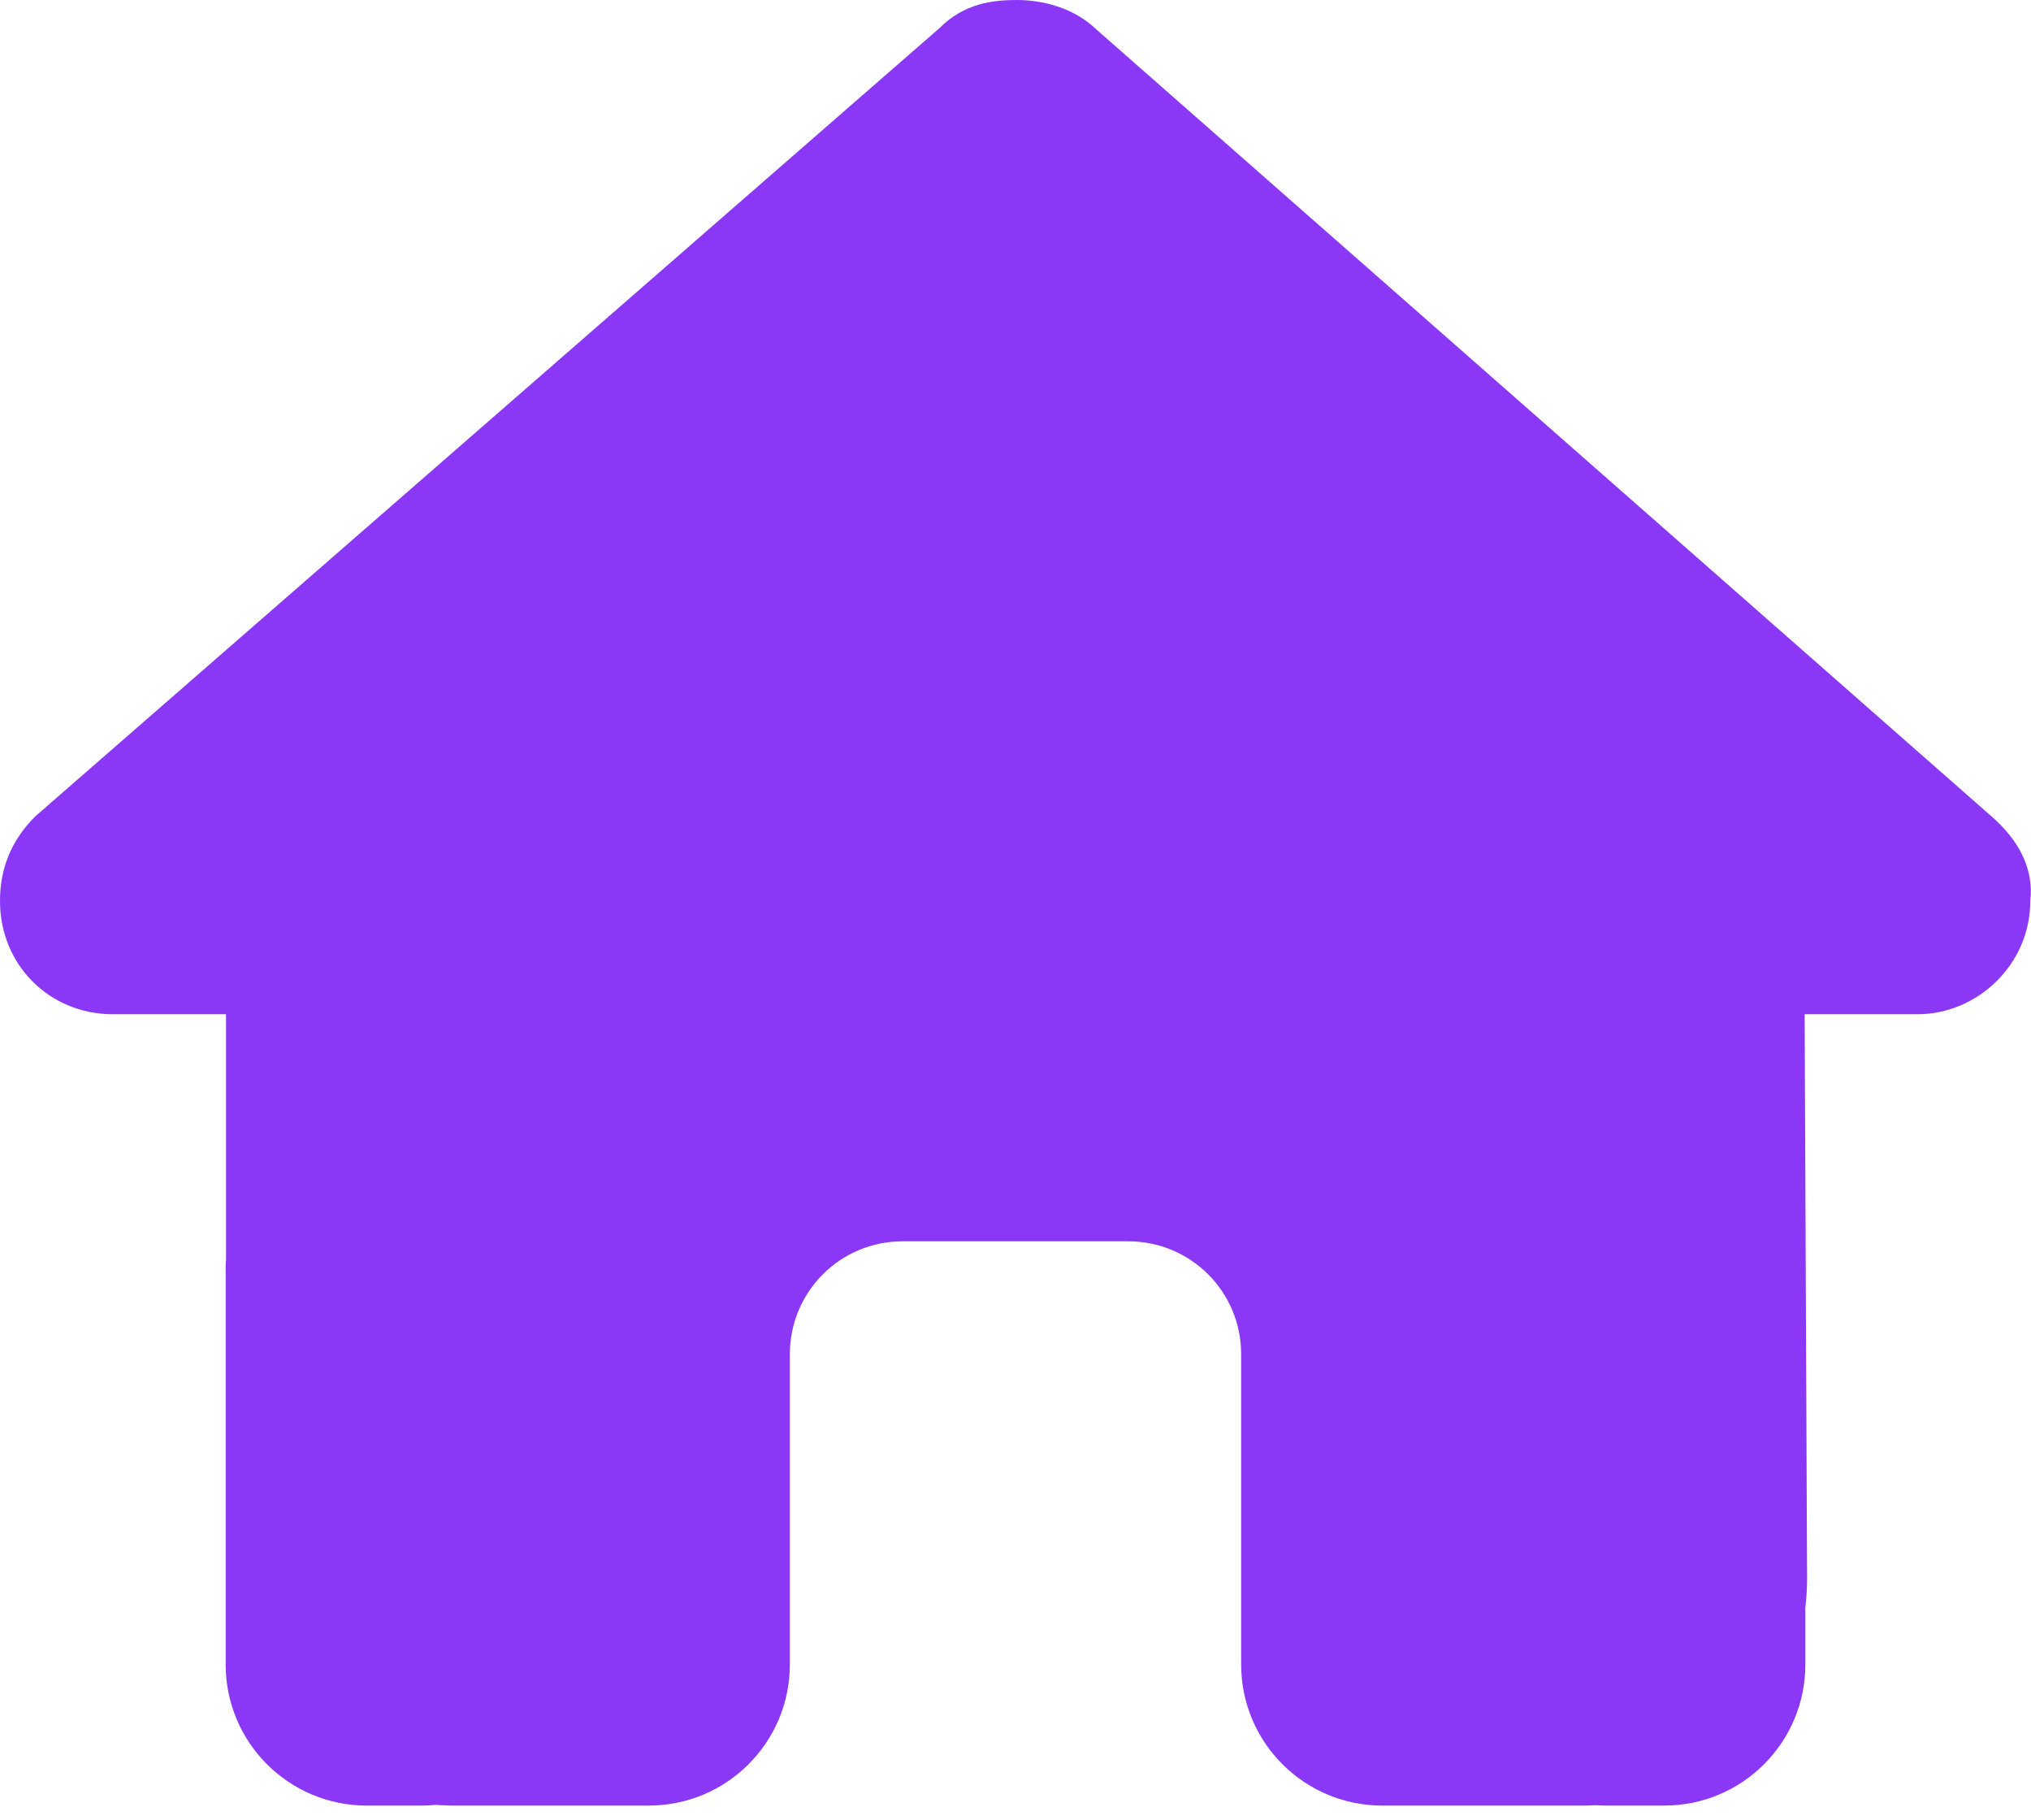
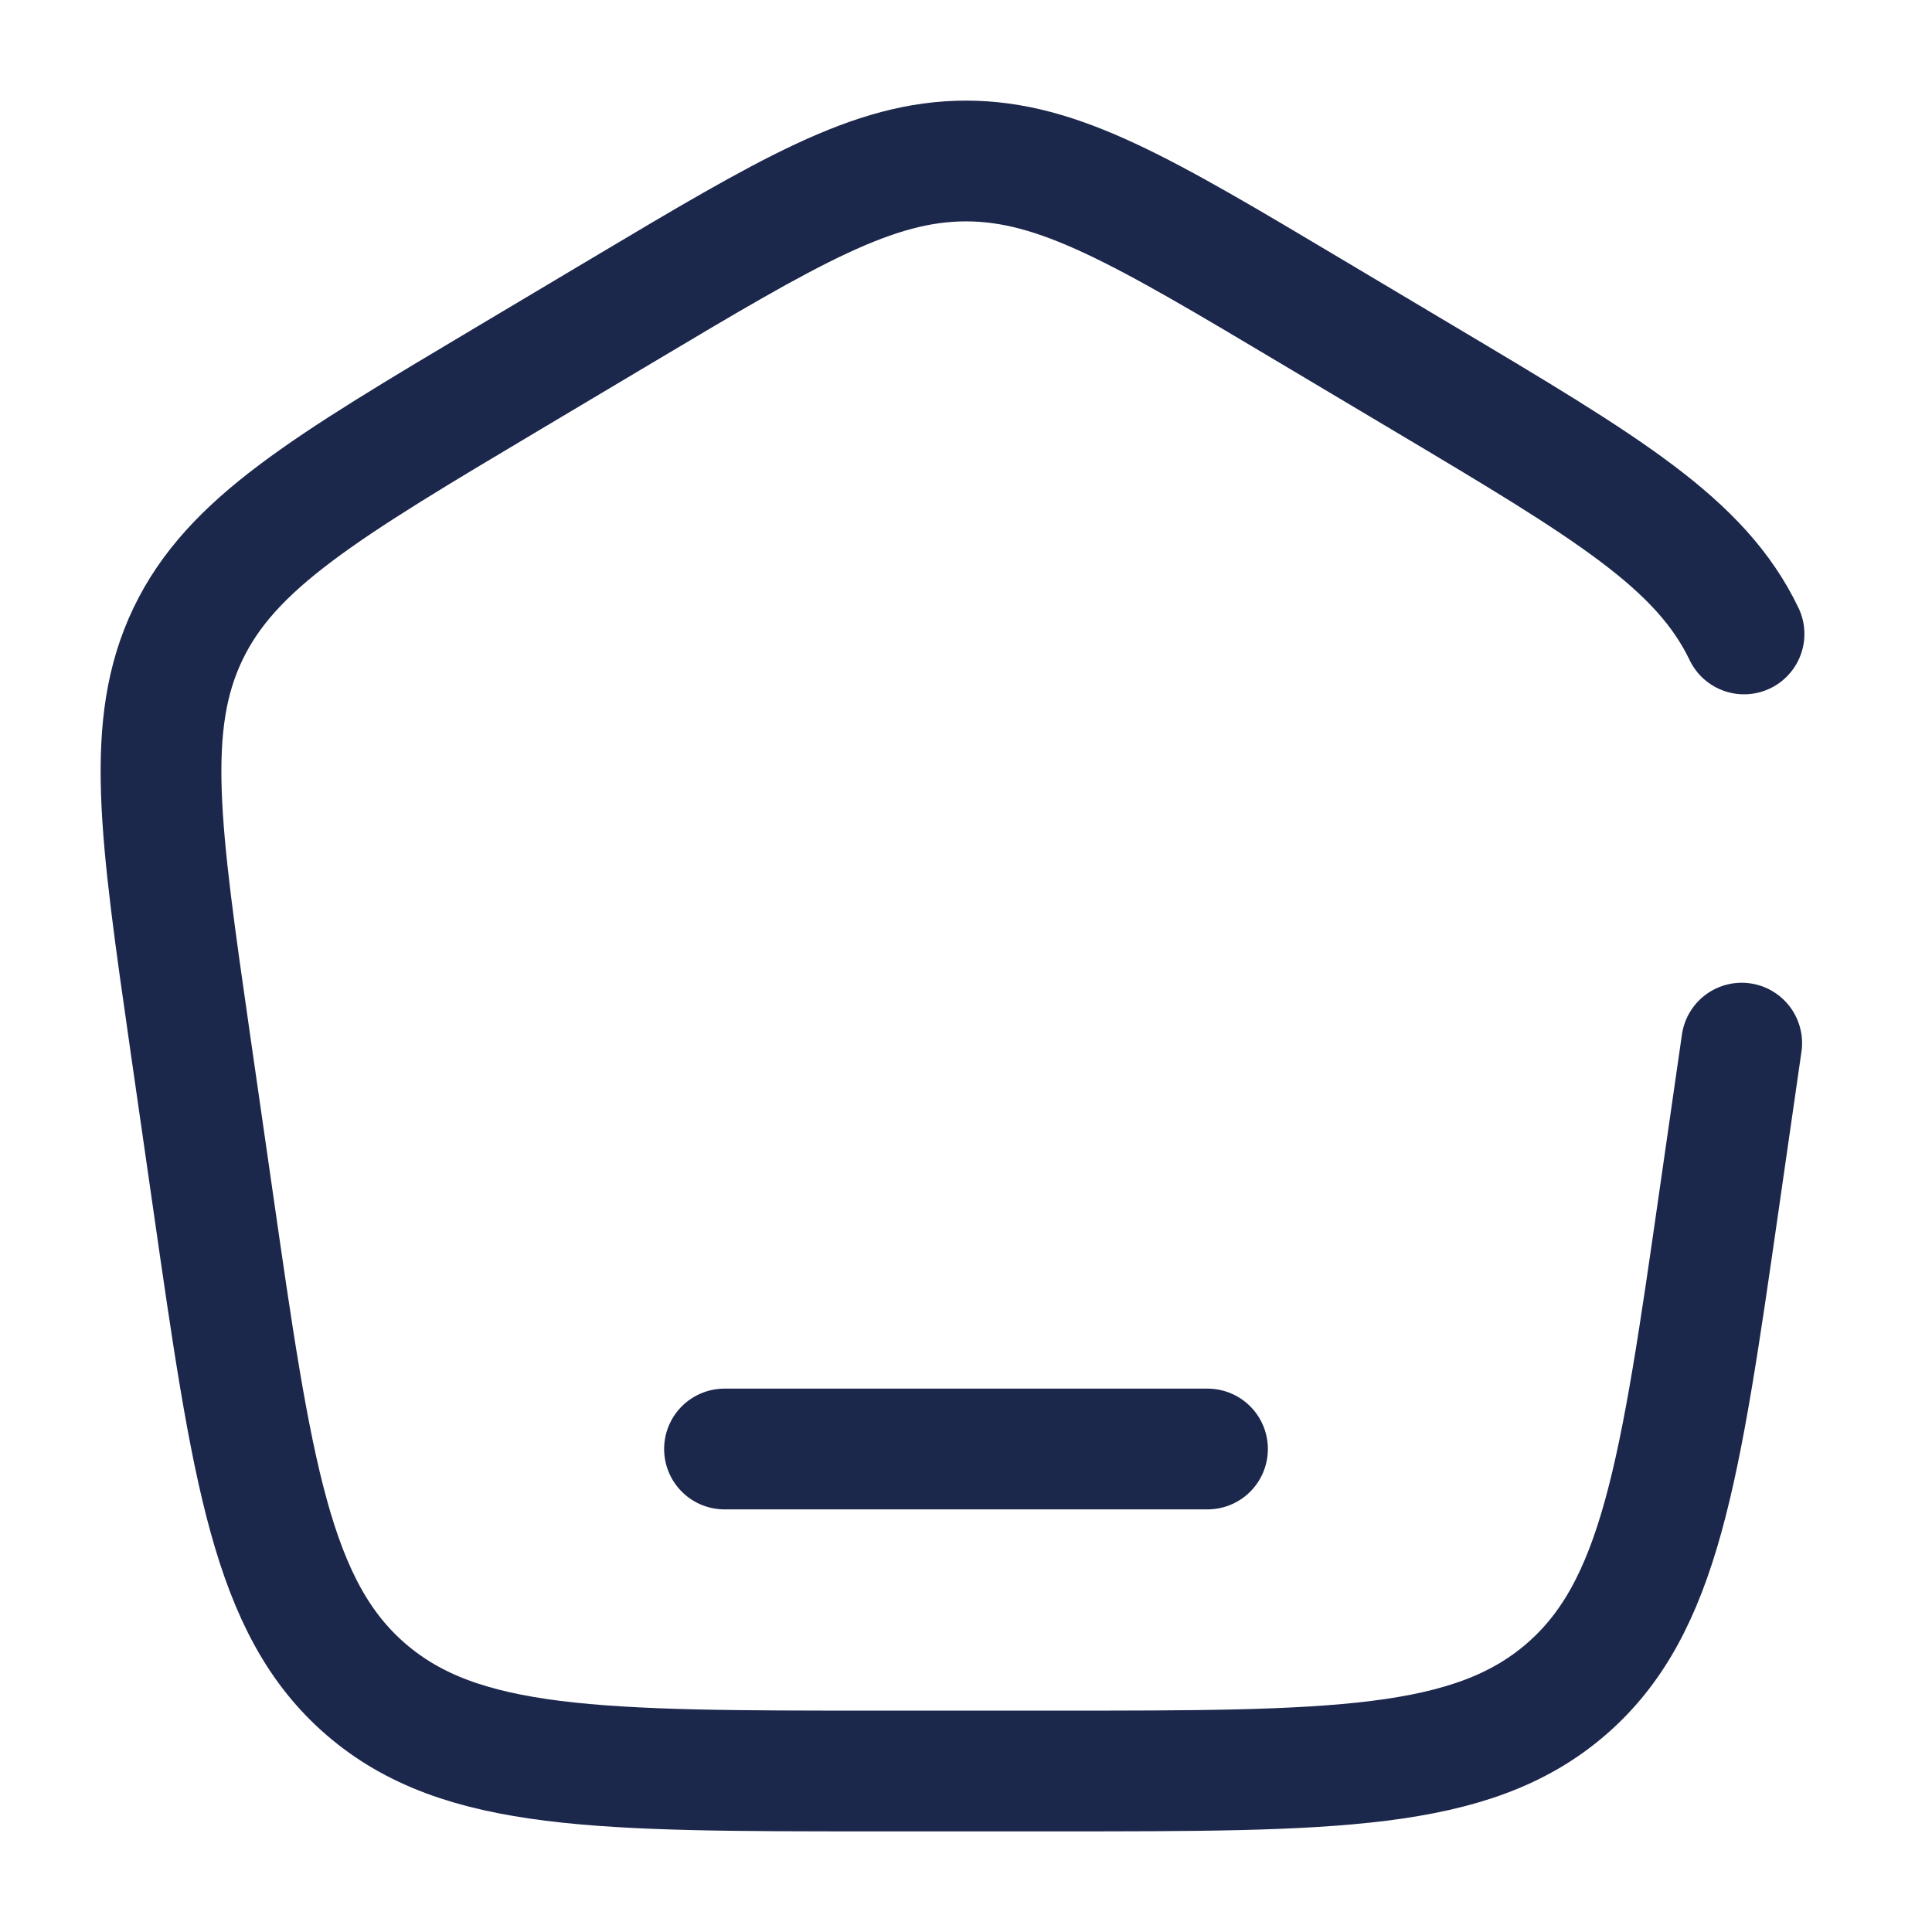
- <svg xmlns="http://www.w3.org/2000/svg" width="48" height="43" viewBox="0 0 48 43" fill="none">
-   <path d="M47.983 21.292C47.983 22.792 46.733 23.967 45.317 23.967H42.65L42.708 37.317C42.708 37.542 42.692 37.767 42.667 37.992V39.333C42.667 41.175 41.175 42.667 39.333 42.667H38C37.908 42.667 37.817 42.667 37.725 42.658C37.608 42.667 37.492 42.667 37.375 42.667H34.667H32.667C30.825 42.667 29.333 41.175 29.333 39.333V37.333V32C29.333 30.525 28.142 29.333 26.667 29.333H21.333C19.858 29.333 18.667 30.525 18.667 32V37.333V39.333C18.667 41.175 17.175 42.667 15.333 42.667H13.333H10.675C10.55 42.667 10.425 42.658 10.3 42.65C10.2 42.658 10.1 42.667 10 42.667H8.667C6.825 42.667 5.333 41.175 5.333 39.333V30C5.333 29.925 5.333 29.842 5.342 29.767V23.967H2.667C1.167 23.967 0 22.8 0 21.292C0 20.542 0.25 19.875 0.833 19.292L22.2 0.667C22.783 0.083 23.45 0 24.033 0C24.617 0 25.283 0.167 25.783 0.583L47.067 19.292C47.733 19.875 48.067 20.542 47.983 21.292Z" fill="#8A38F5" />
+ <svg xmlns="http://www.w3.org/2000/svg" width="800px" height="800px" viewBox="0 0 24 24" fill="none">
+   <path d="M15 18H9" stroke="#1C274C" stroke-width="1.5" stroke-linecap="round" />
+   <path d="M21.636 12.958L21.357 14.895C20.87 18.283 20.626 19.976 19.451 20.988C18.276 22 16.553 22 13.106 22H10.894C7.447 22 5.724 22 4.549 20.988C3.374 19.976 3.13 18.283 2.643 14.895L2.364 12.958C1.985 10.321 1.795 9.002 2.335 7.875C2.876 6.748 4.026 6.062 6.327 4.692L7.712 3.867C9.801 2.622 10.846 2 12 2C13.154 2 14.199 2.622 16.288 3.867L17.673 4.692C19.974 6.062 21.124 6.748 21.665 7.875" stroke="#1C274C" stroke-width="1.5" stroke-linecap="round" />
</svg>
